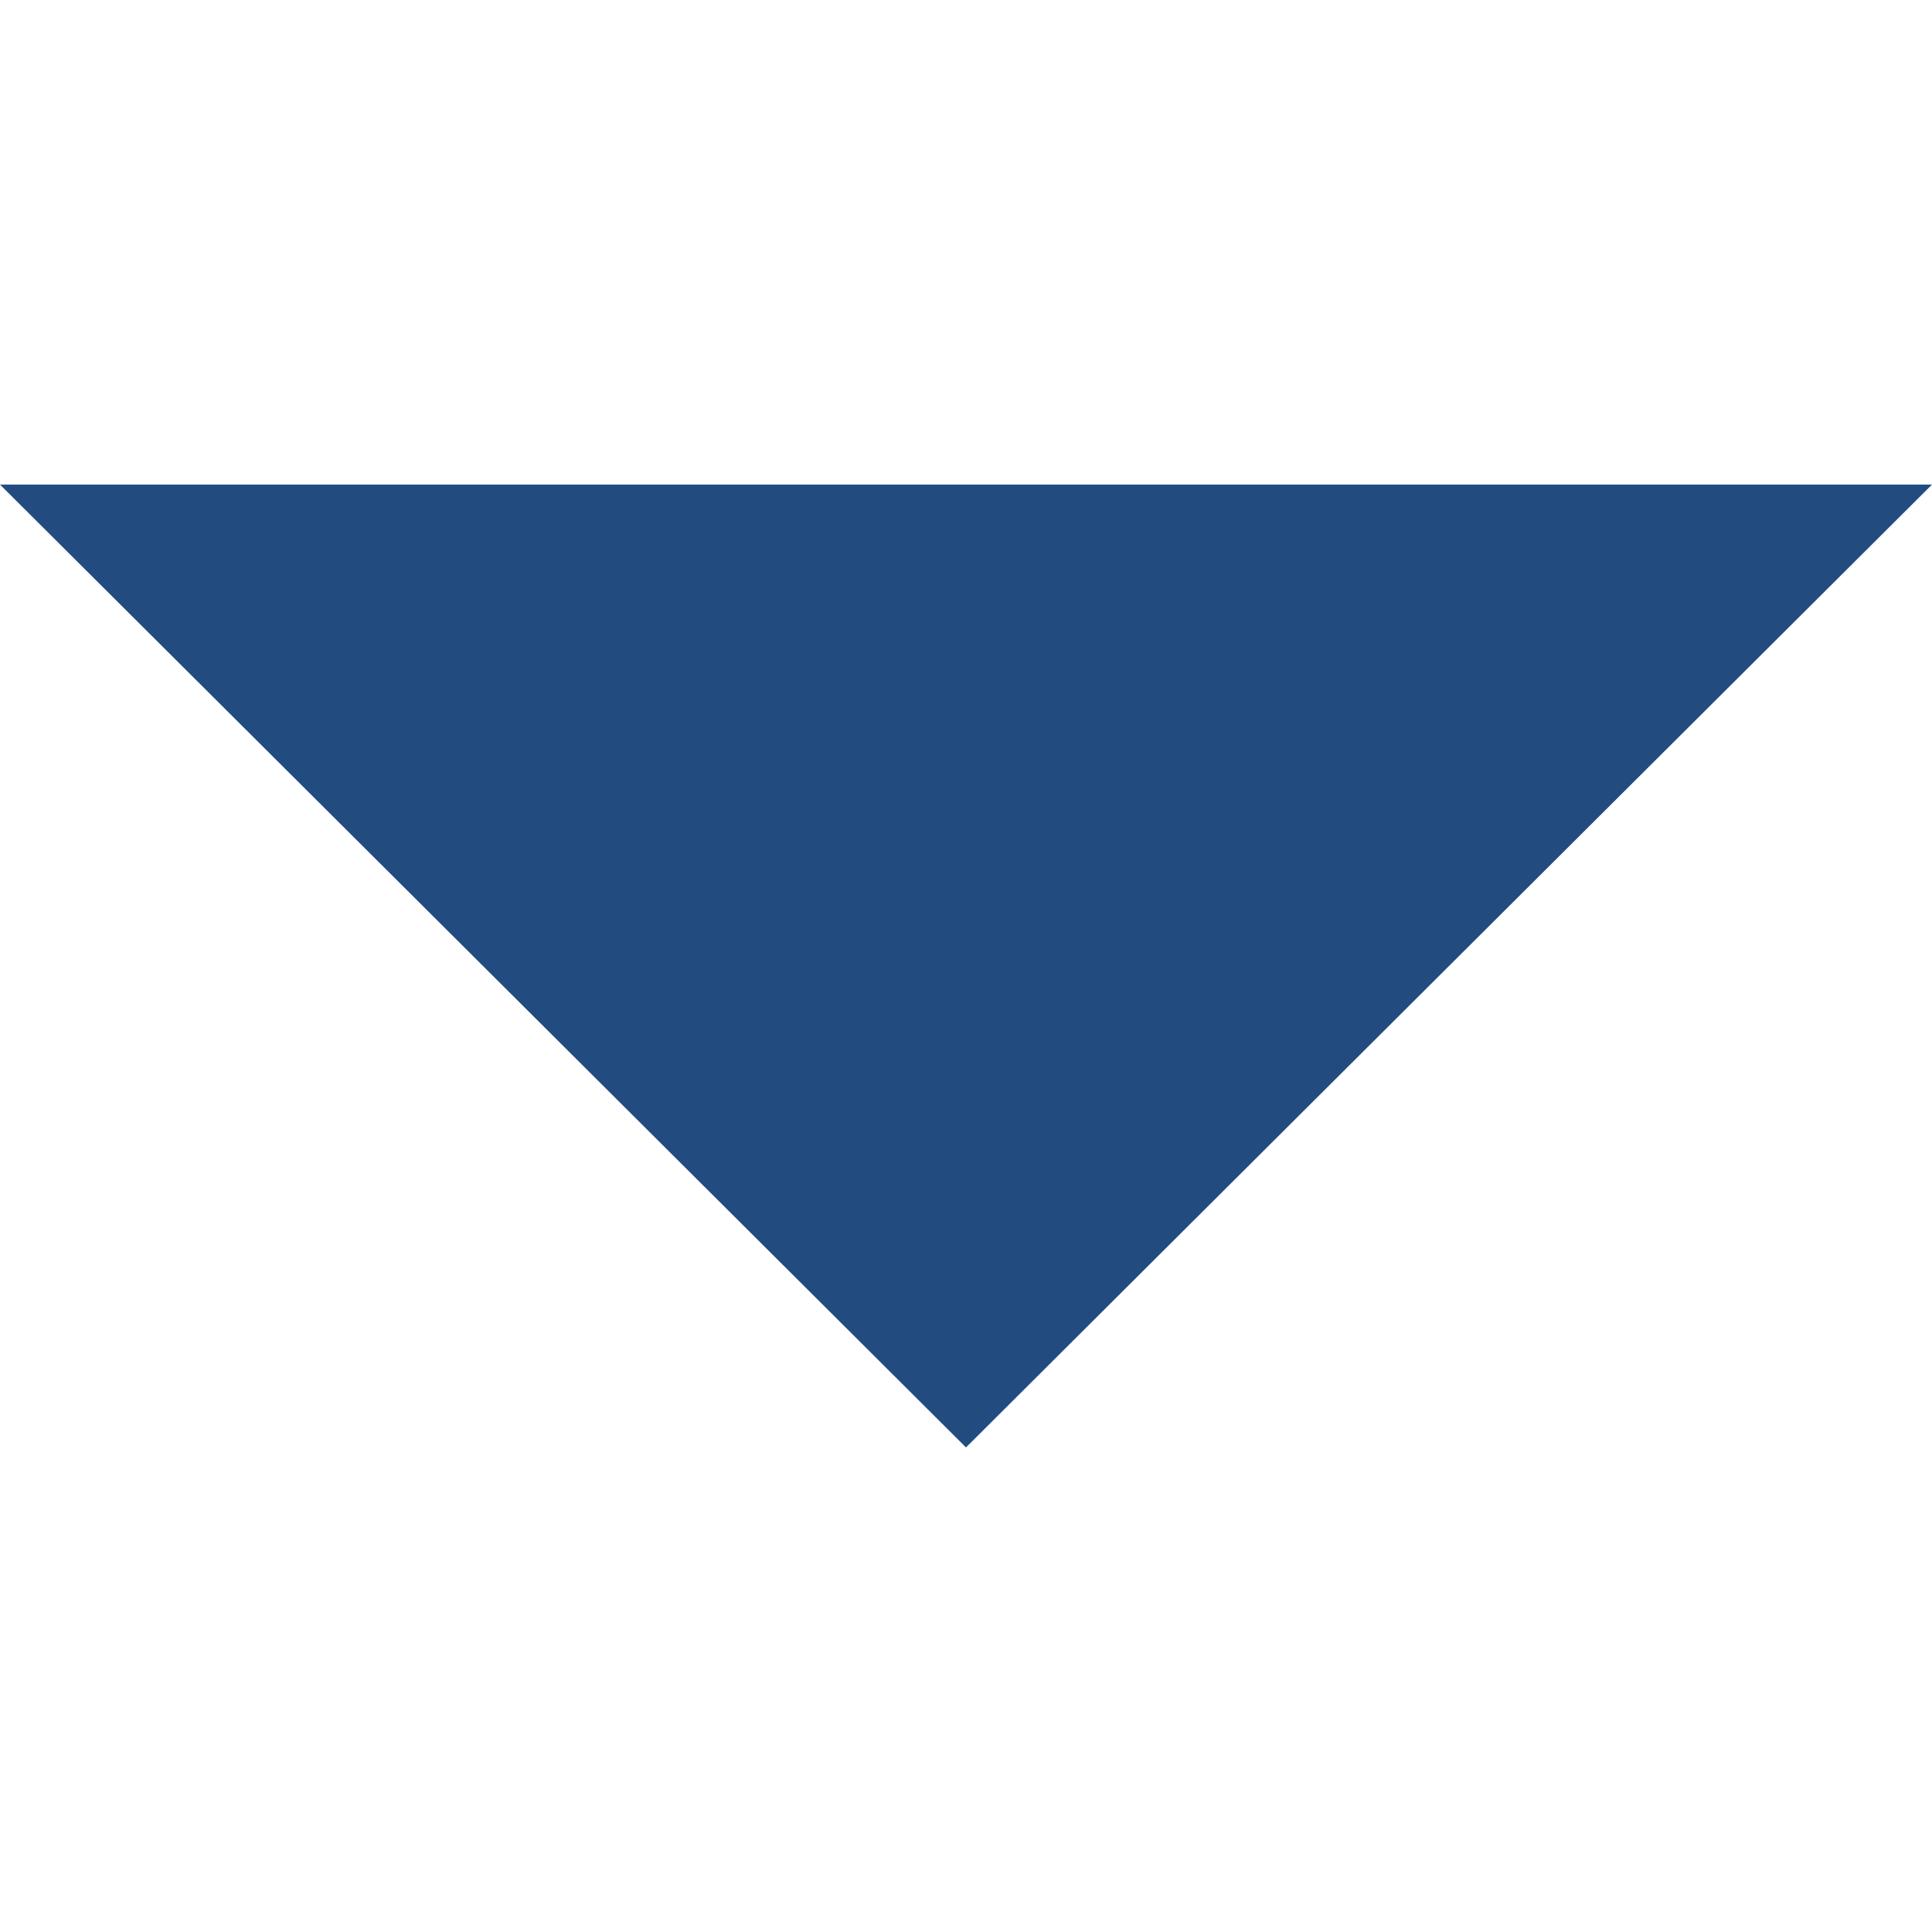
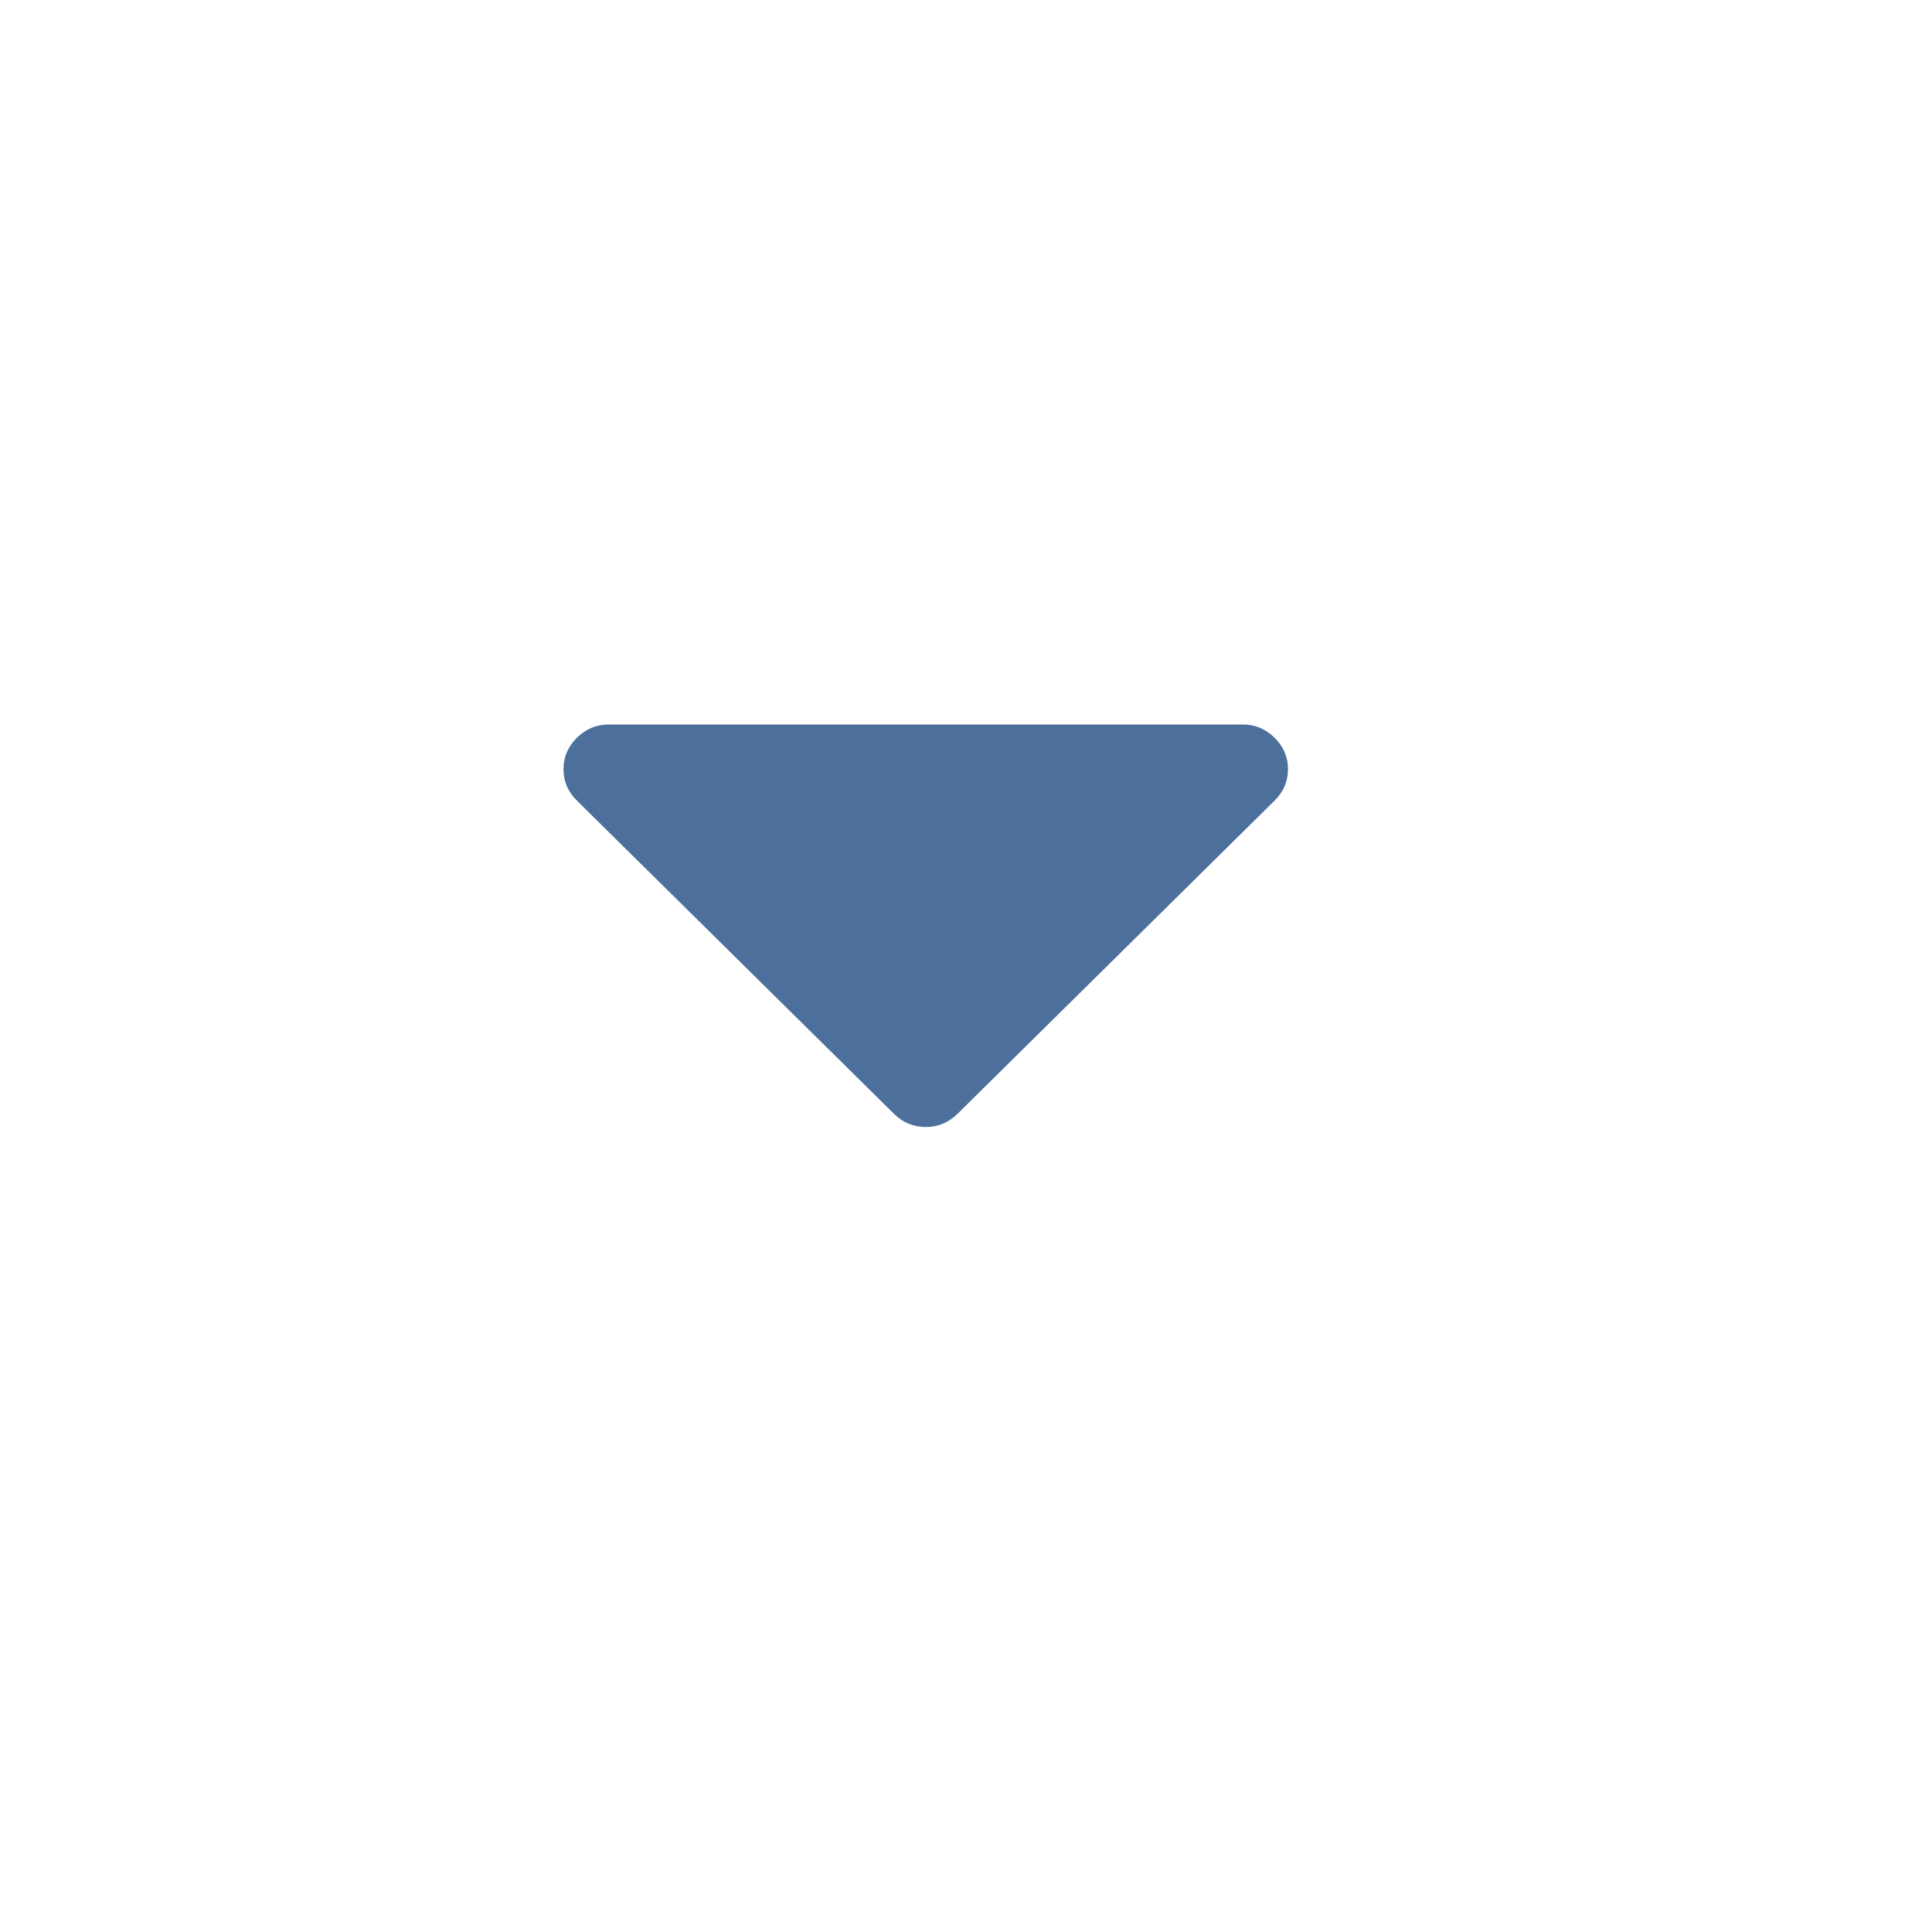
- <svg xmlns="http://www.w3.org/2000/svg" version="1.1" id="Layer_1" x="0px" y="0px" viewBox="0 0 386.257 386.257" style="enable-background:new 0 0 386.257 386.257; fill: #224b80" xml:space="preserve">
-   <polygon points="0,96.879 193.129,289.379 386.257,96.879 " />
-   <g>
- </g>
-   <g>
- </g>
-   <g>
- </g>
-   <g>
- </g>
-   <g>
- </g>
-   <g>
- </g>
-   <g>
- </g>
-   <g>
- </g>
-   <g>
- </g>
-   <g>
- </g>
-   <g>
- </g>
-   <g>
- </g>
-   <g>
- </g>
-   <g>
- </g>
-   <g>
- </g>
+ <svg xmlns="http://www.w3.org/2000/svg" width="24" height="24" viewBox="0 0 24 24" fill="none">
+   <path fill-rule="evenodd" clip-rule="evenodd" d="M15.833 9.164C15.945 9.275 16 9.405 16 9.555C16 9.706 15.945 9.836 15.833 9.946L11.895 13.836C11.784 13.945 11.653 14 11.501 14C11.347 14 11.216 13.945 11.105 13.836L7.167 9.946C7.055 9.836 7 9.706 7 9.555C7 9.405 7.055 9.275 7.167 9.164C7.279 9.054 7.41 9 7.563 9H15.439C15.591 9 15.721 9.054 15.833 9.164Z" fill="#4C6F9C" />
</svg>
